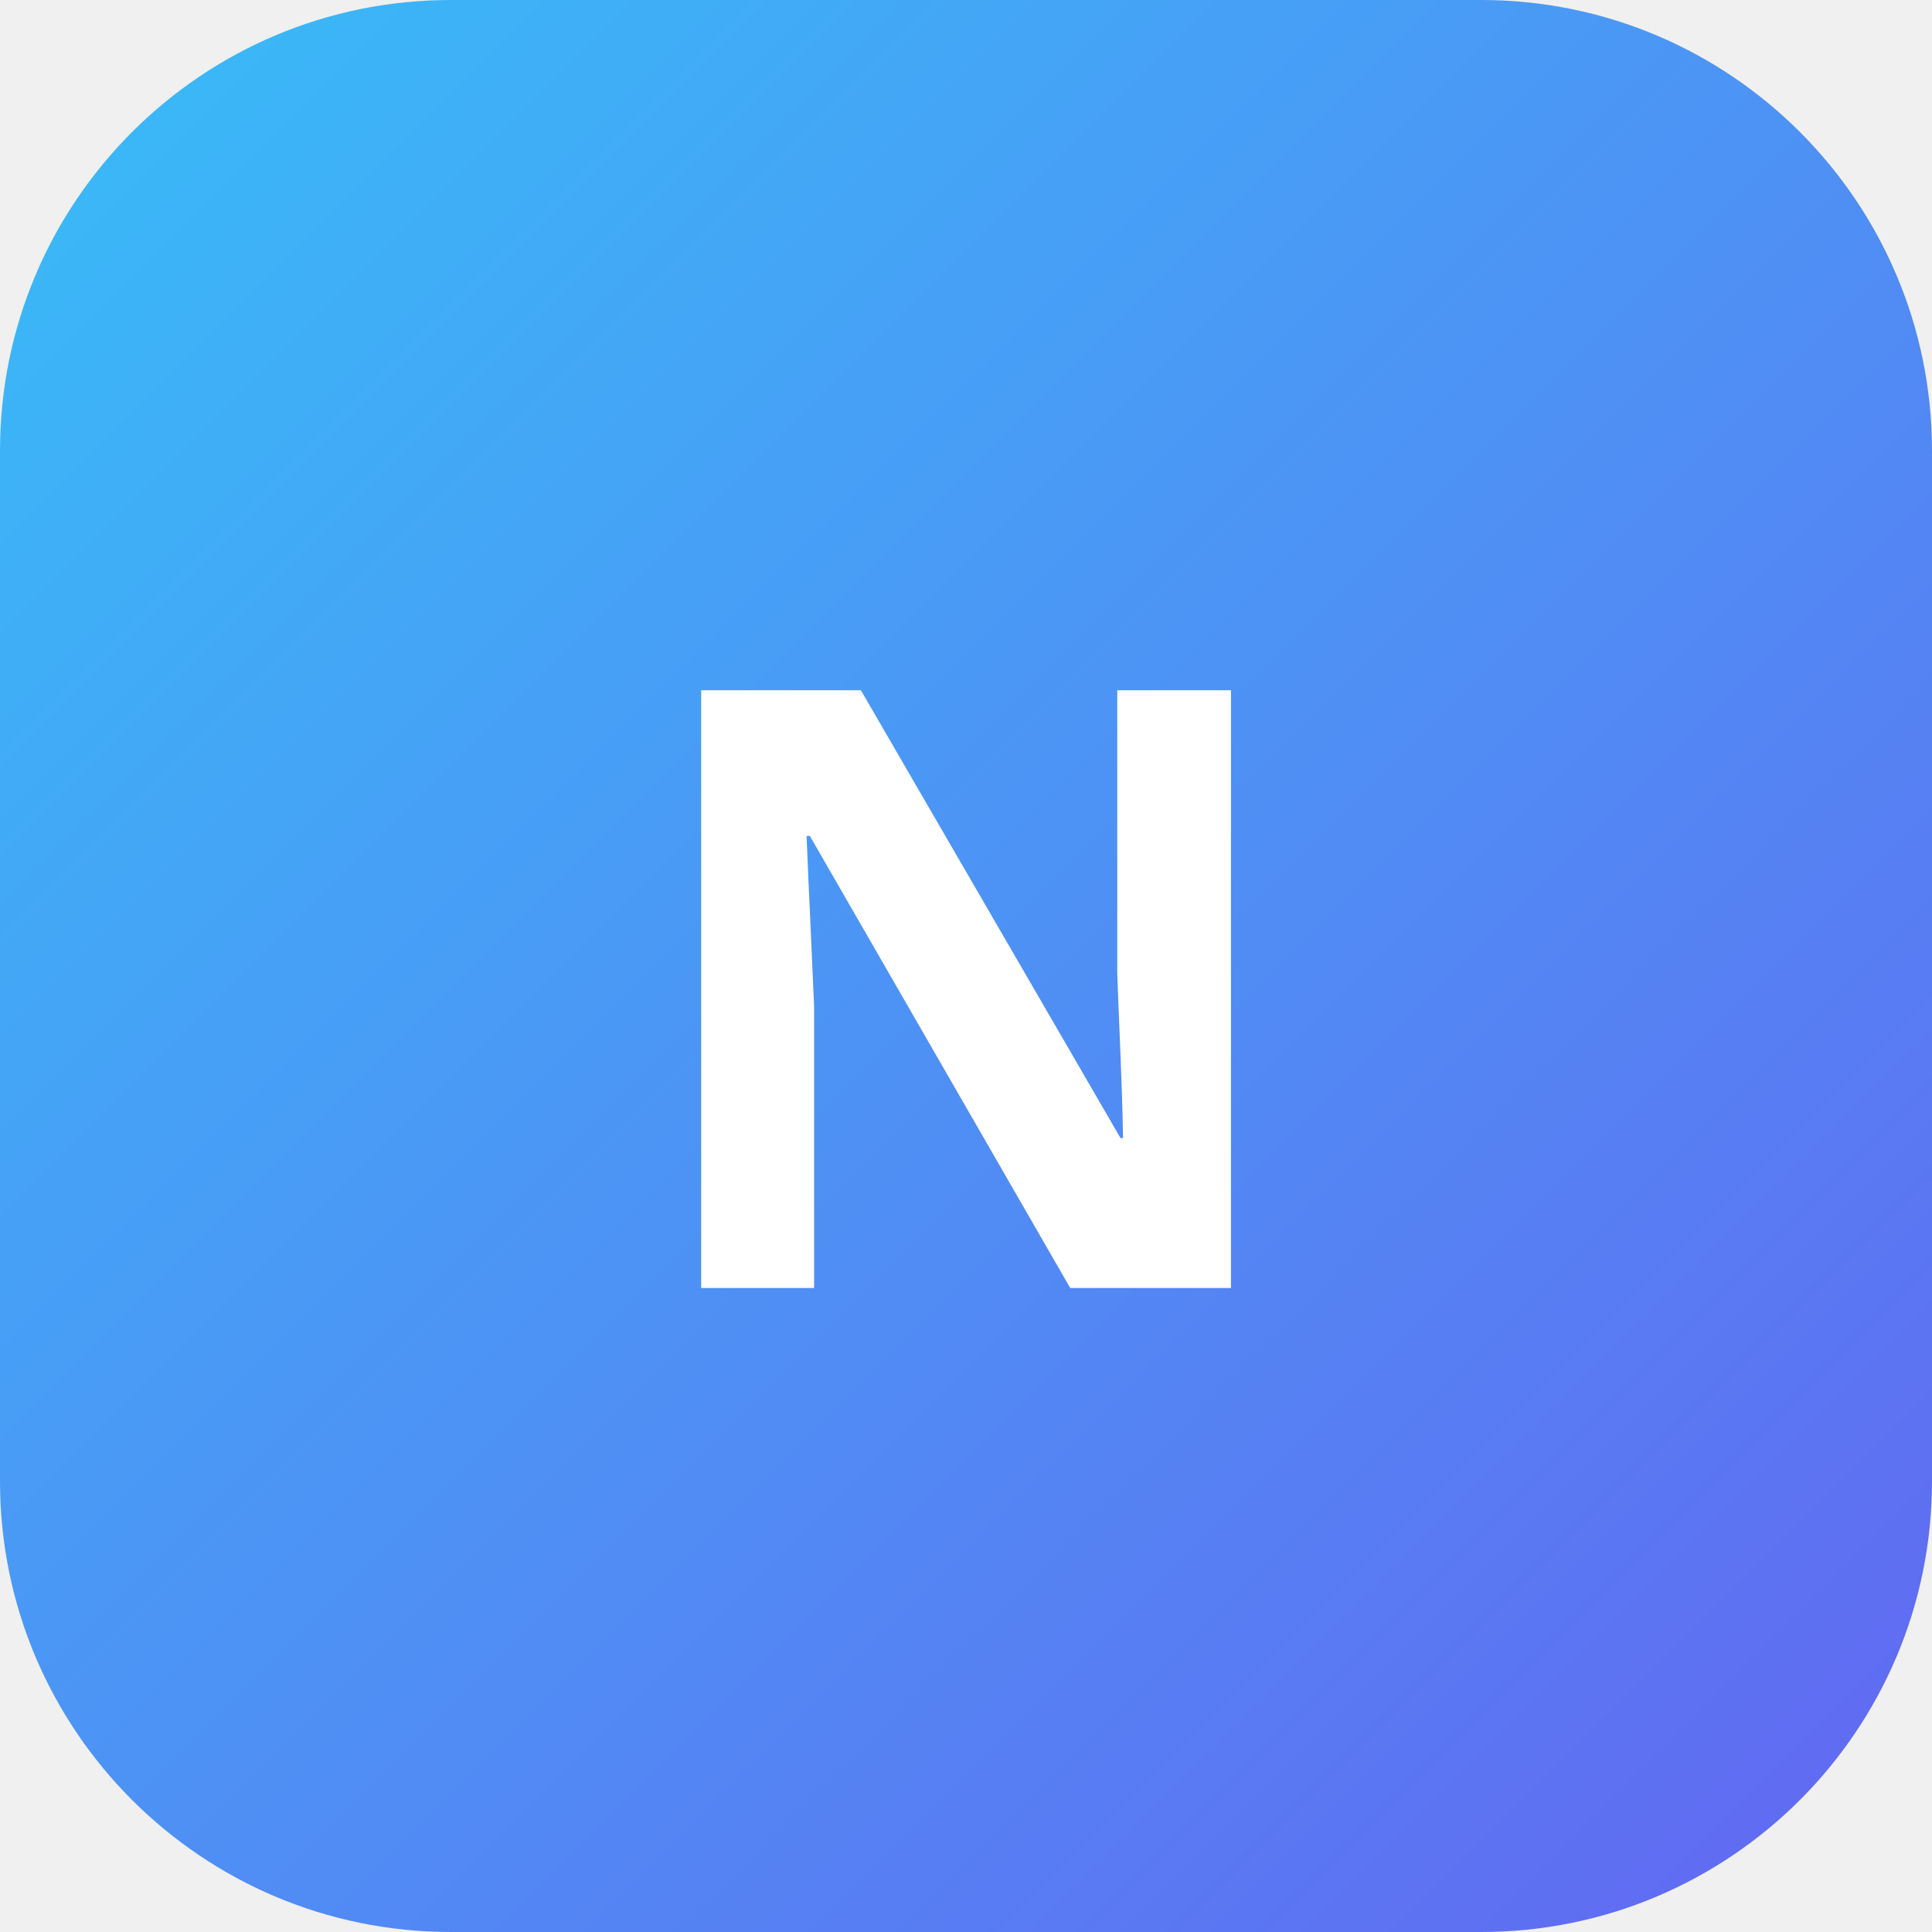
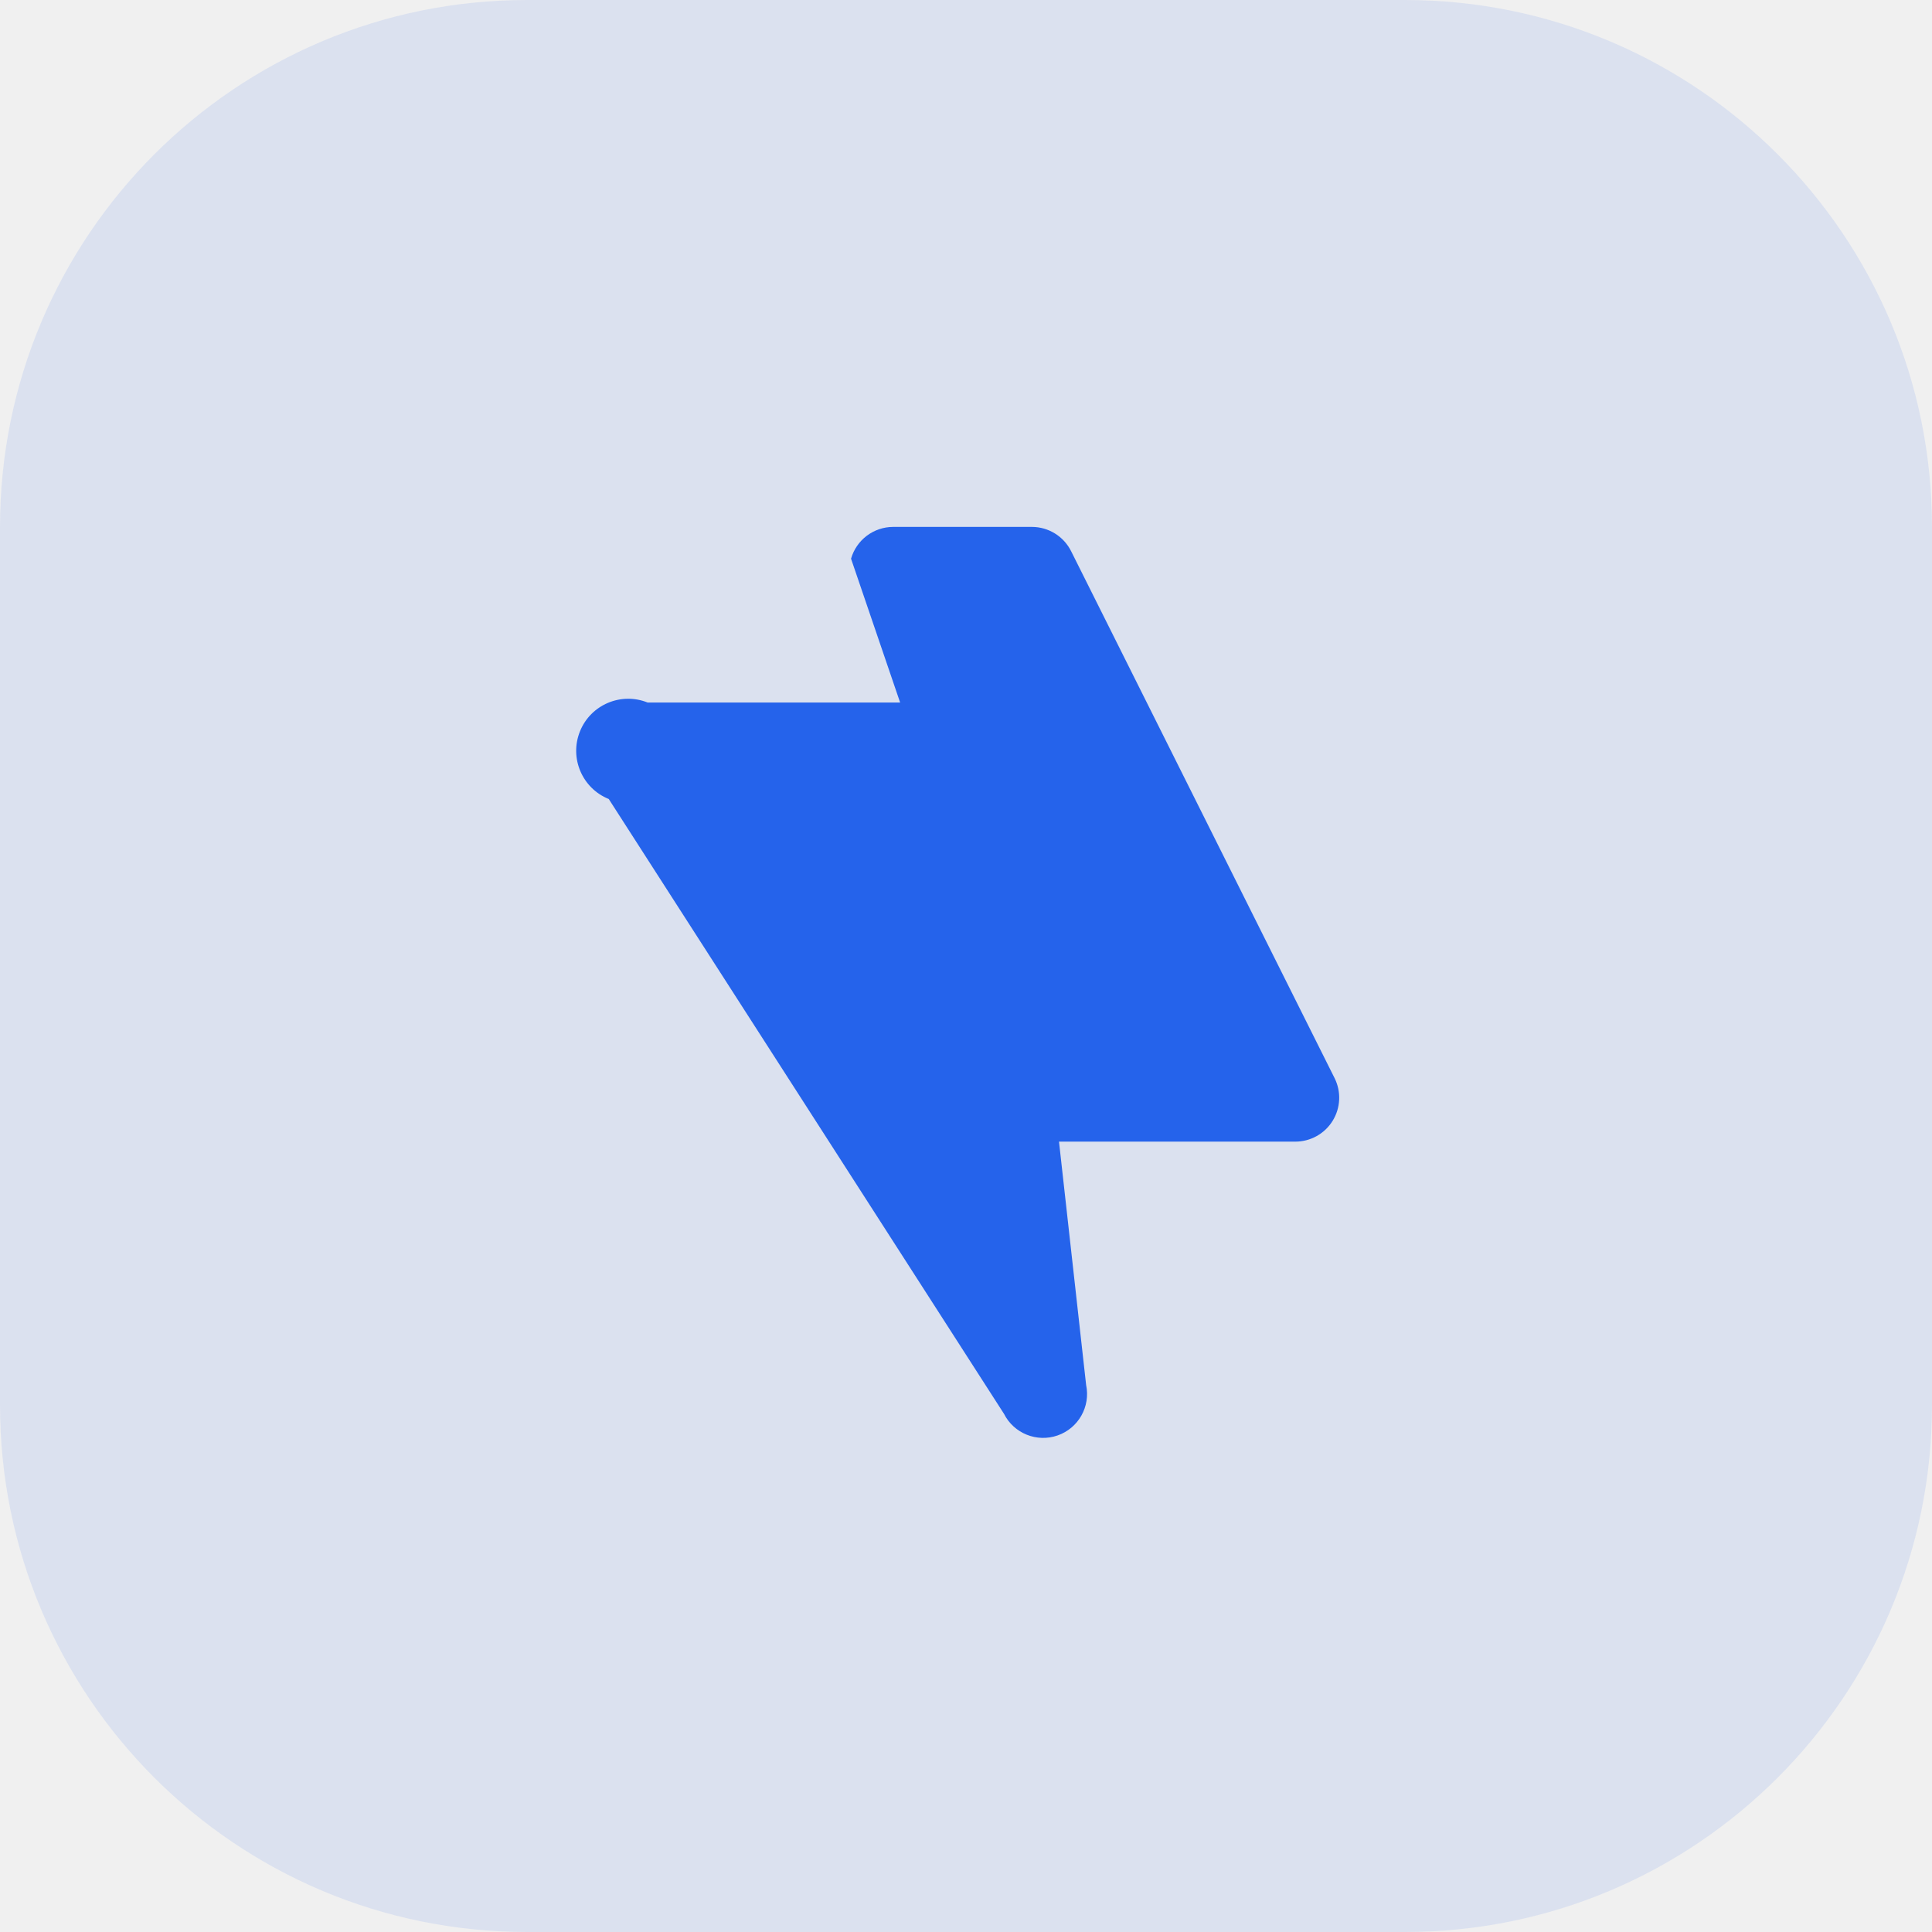
- <svg xmlns="http://www.w3.org/2000/svg" viewBox="0 0 120 120" role="img" aria-labelledby="title">
-   <defs>
-     <linearGradient id="g" x1="0%" y1="0%" x2="100%" y2="100%">
-       <stop offset="0%" style="stop-color:#38bdf8" />
-       <stop offset="100%" style="stop-color:#6366f1" />
-     </linearGradient>
-   </defs>
-   <rect width="120" height="120" rx="28" fill="url(#g)" />
-   <text x="60" y="80" font-family="ui-sans-serif,system-ui,sans-serif" font-size="52" font-weight="700" fill="#fff" text-anchor="middle">N</text>
+ <svg xmlns="http://www.w3.org/2000/svg" viewBox="0 0 44 44" role="img" aria-labelledby="title">
+   <rect width="44" height="44" rx="12" fill="#2563eb" fill-opacity="0.1" />
+   <path fill="#2563eb" transform="translate(10 10)" d="M13.5 2a1 1 0 0 1 .894.553l6 12A1 1 0 0 1 19.5 16h-5.382l.618 5.543a1 1 0 0 1-1.872.654l-9-14A1 1 0 0 1 4.75 6H10.5l-1.118-3.276A1 1 0 0 1 10.341 2H13.5Z" />
</svg>
